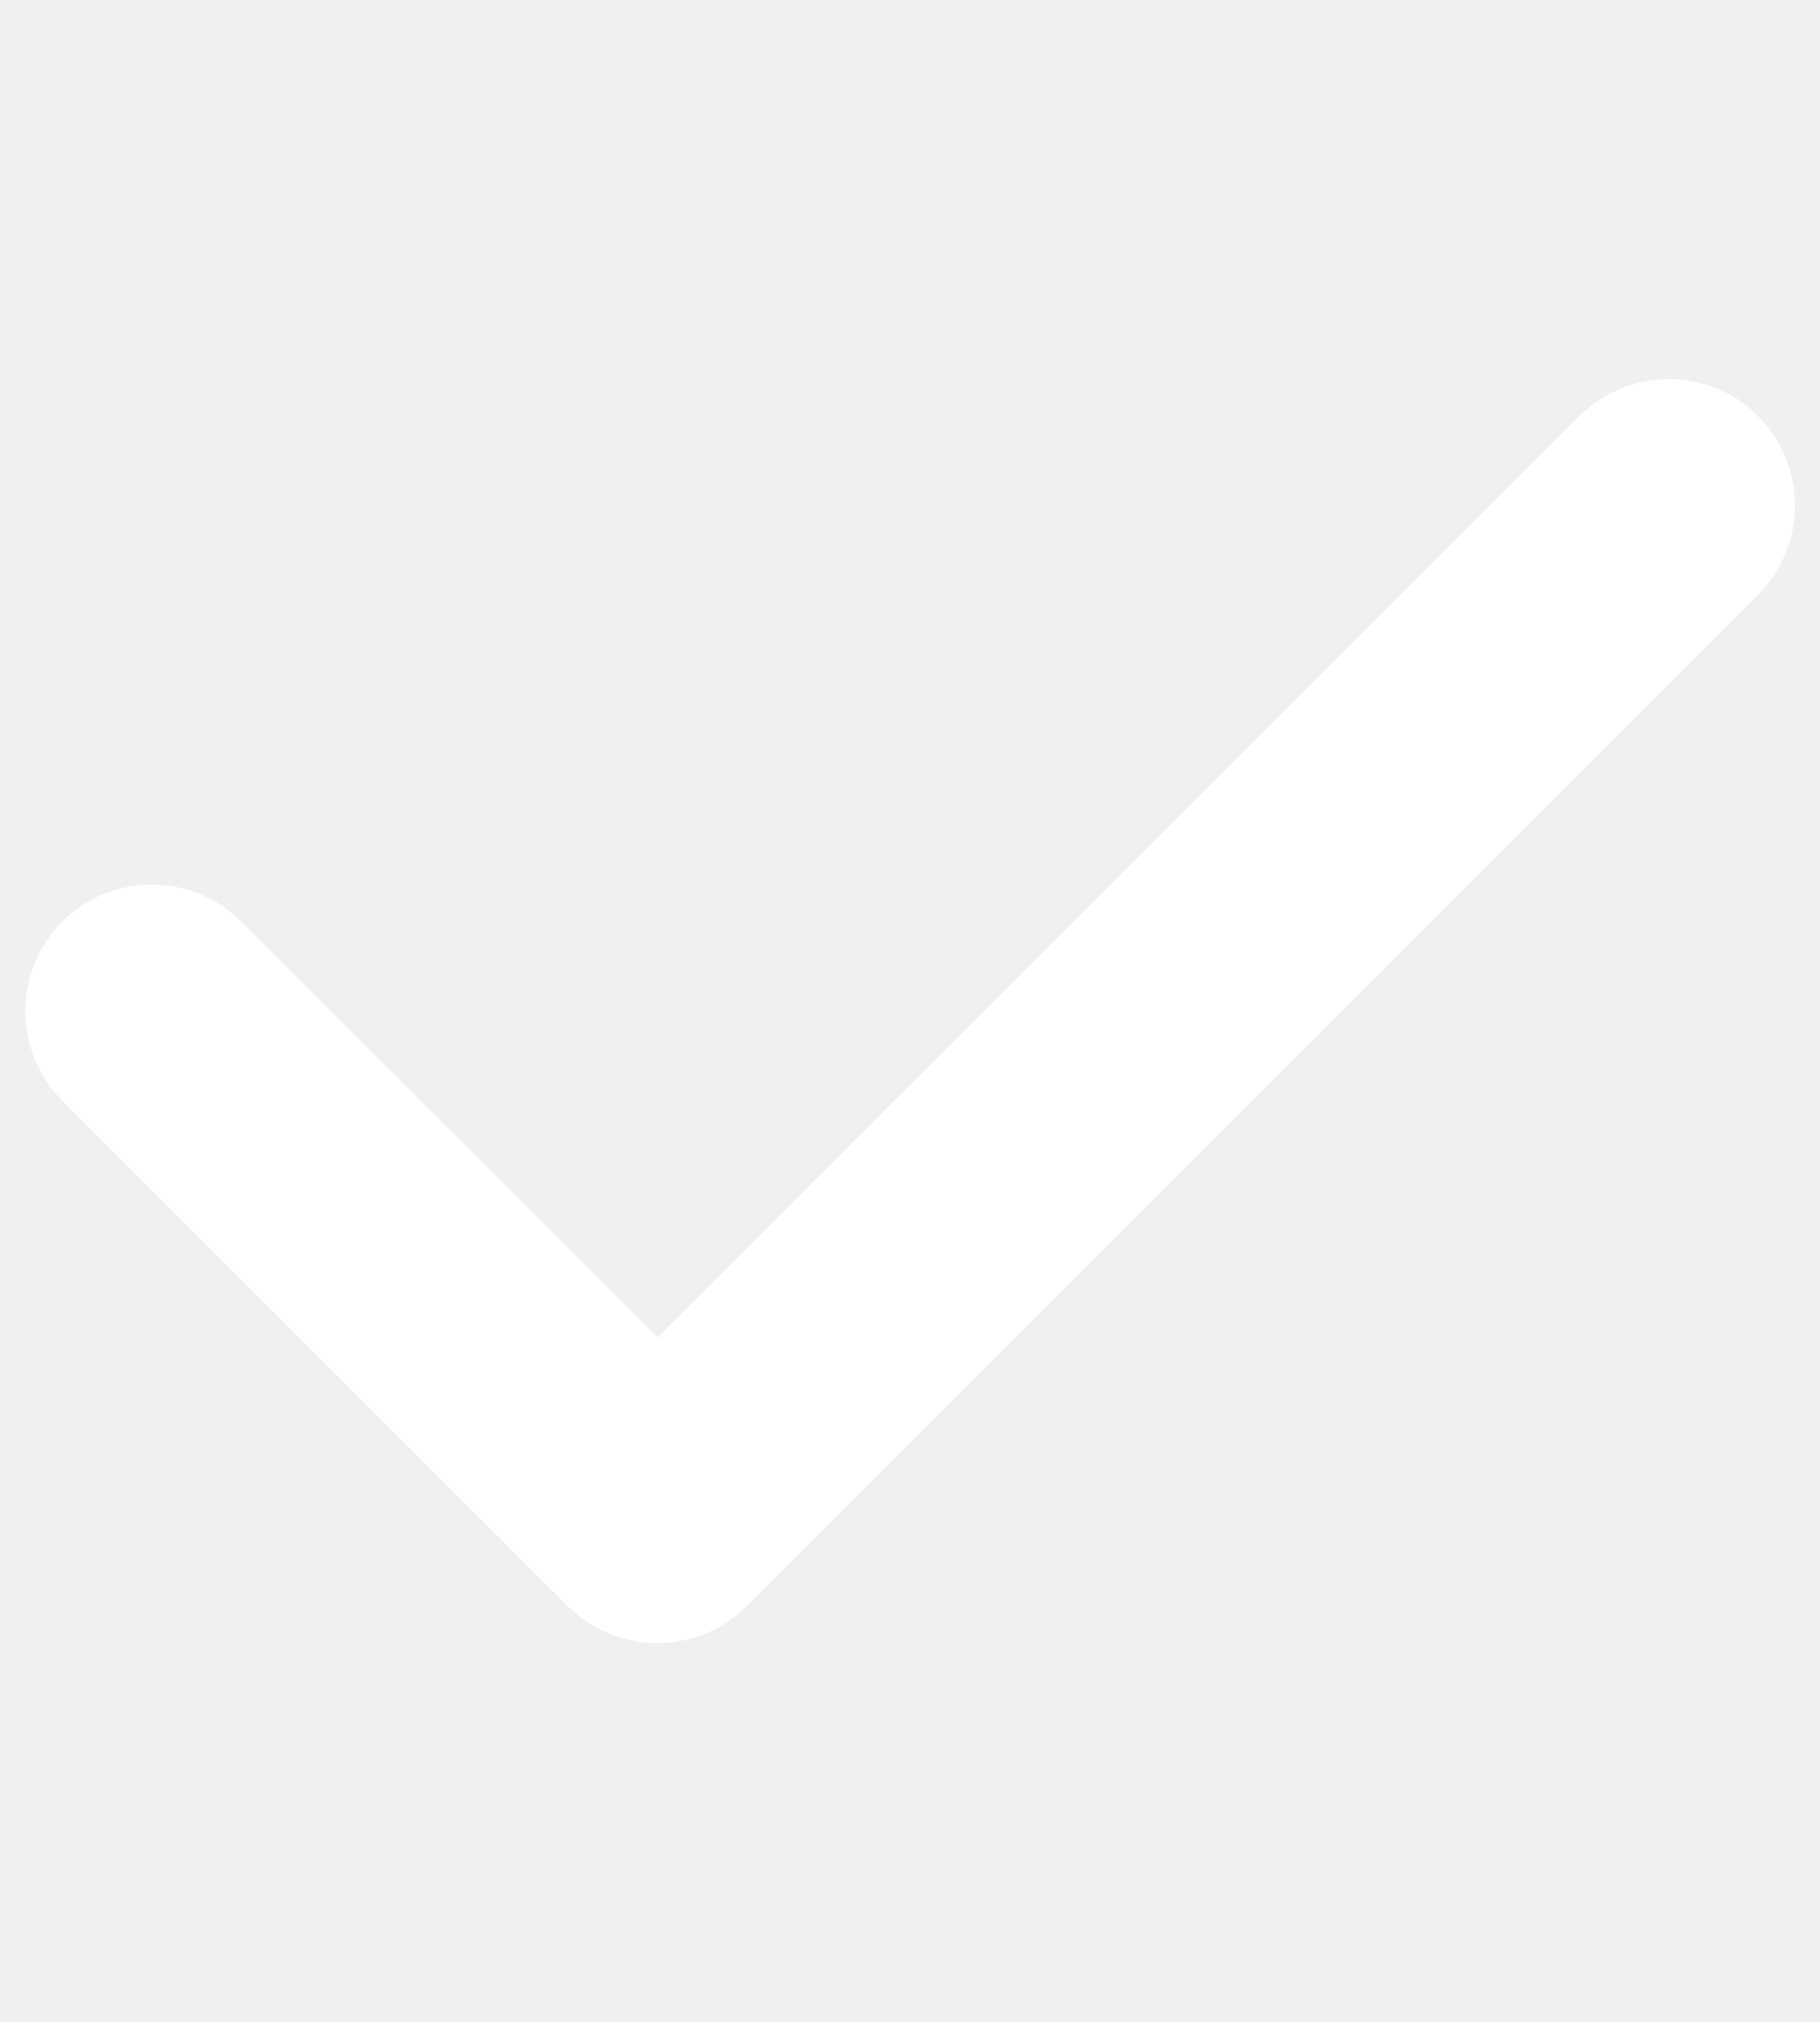
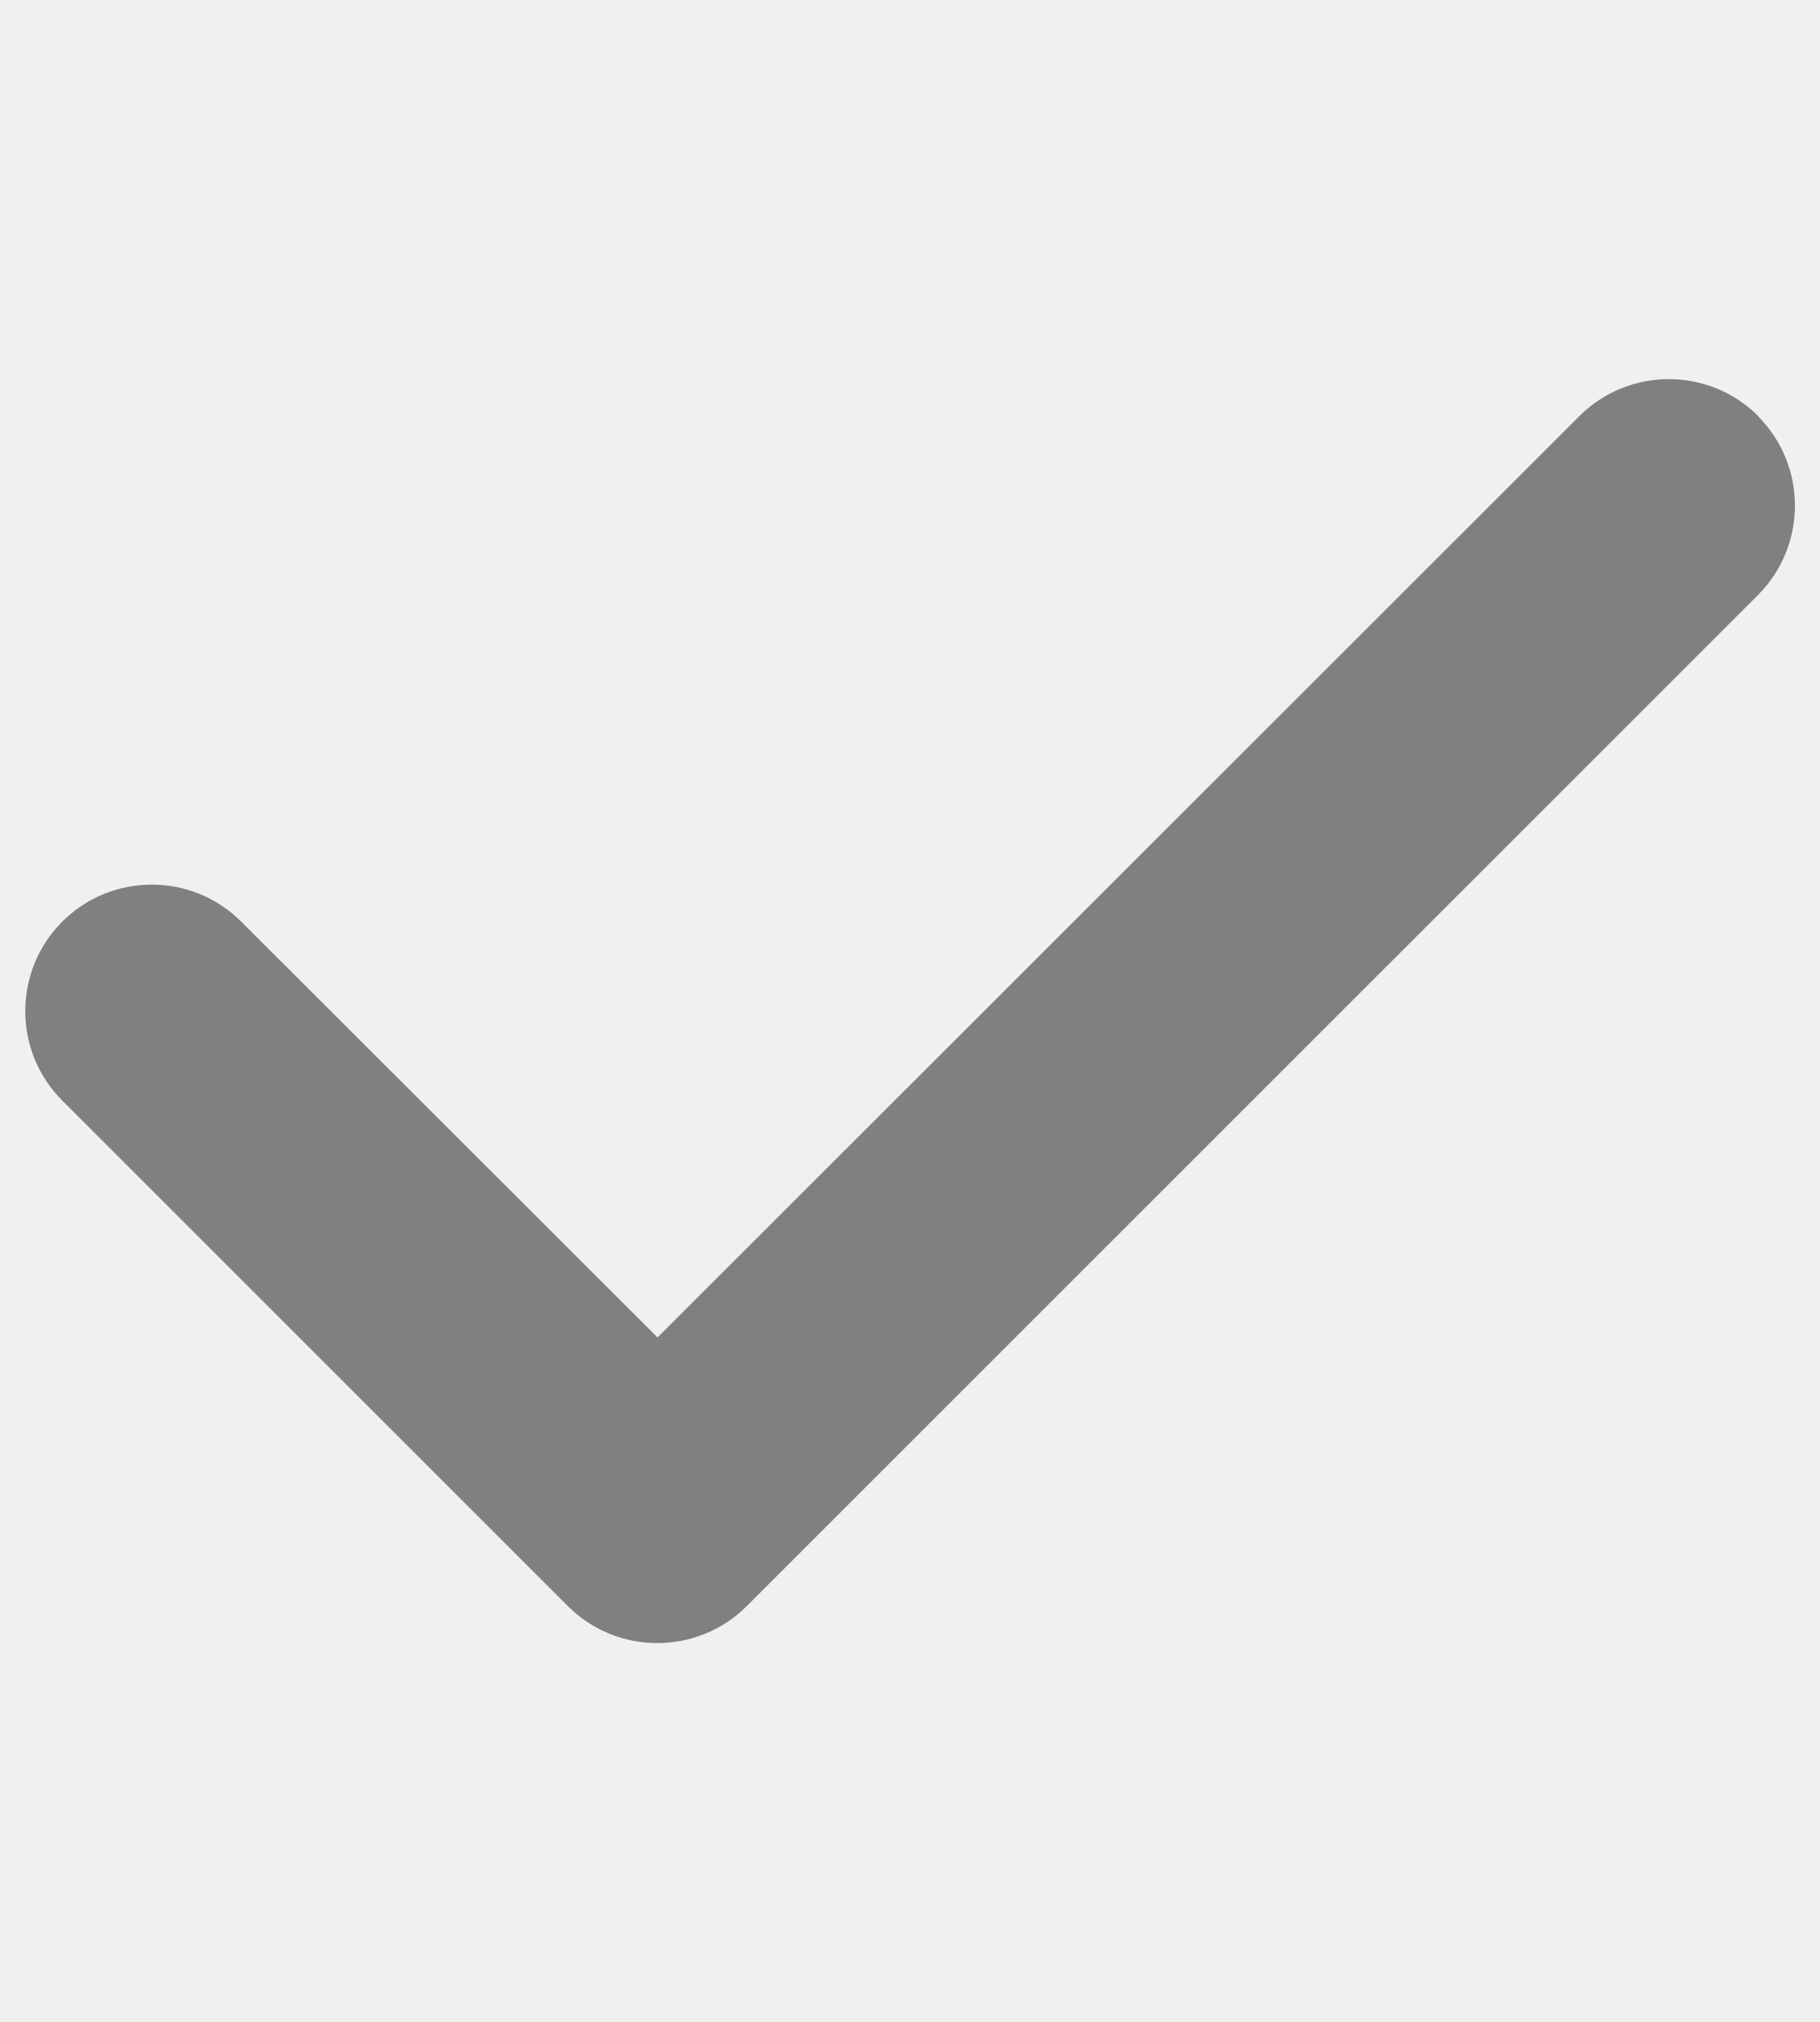
<svg xmlns="http://www.w3.org/2000/svg" width="18" height="20" viewBox="0 0 18 20" fill="none">
  <g clip-path="url(#clip0_10031_4651)">
-     <path d="M17.386 4.116C17.874 4.604 17.874 5.397 17.386 5.886L7.386 15.886C6.897 16.374 6.104 16.374 5.616 15.886L0.616 10.886C0.128 10.398 0.128 9.604 0.616 9.116C1.104 8.628 1.897 8.628 2.386 9.116L6.503 13.229L15.62 4.116C16.108 3.628 16.901 3.628 17.39 4.116H17.386Z" fill="white" />
+     <path d="M17.386 4.116C17.874 4.604 17.874 5.397 17.386 5.886L7.386 15.886C6.897 16.374 6.104 16.374 5.616 15.886L0.616 10.886C0.128 10.398 0.128 9.604 0.616 9.116C1.104 8.628 1.897 8.628 2.386 9.116L6.503 13.229L15.62 4.116C16.108 3.628 16.901 3.628 17.39 4.116H17.386Z" fill="grey" />
  </g>
  <defs>
    <clipPath id="clip0_10031_4651">
-       <rect width="17.5" height="20" fill="white" transform="translate(0.25)" />
+       <rect width="17.5" height="20" fill="grey" transform="translate(0.25)" />
    </clipPath>
  </defs>
</svg>
